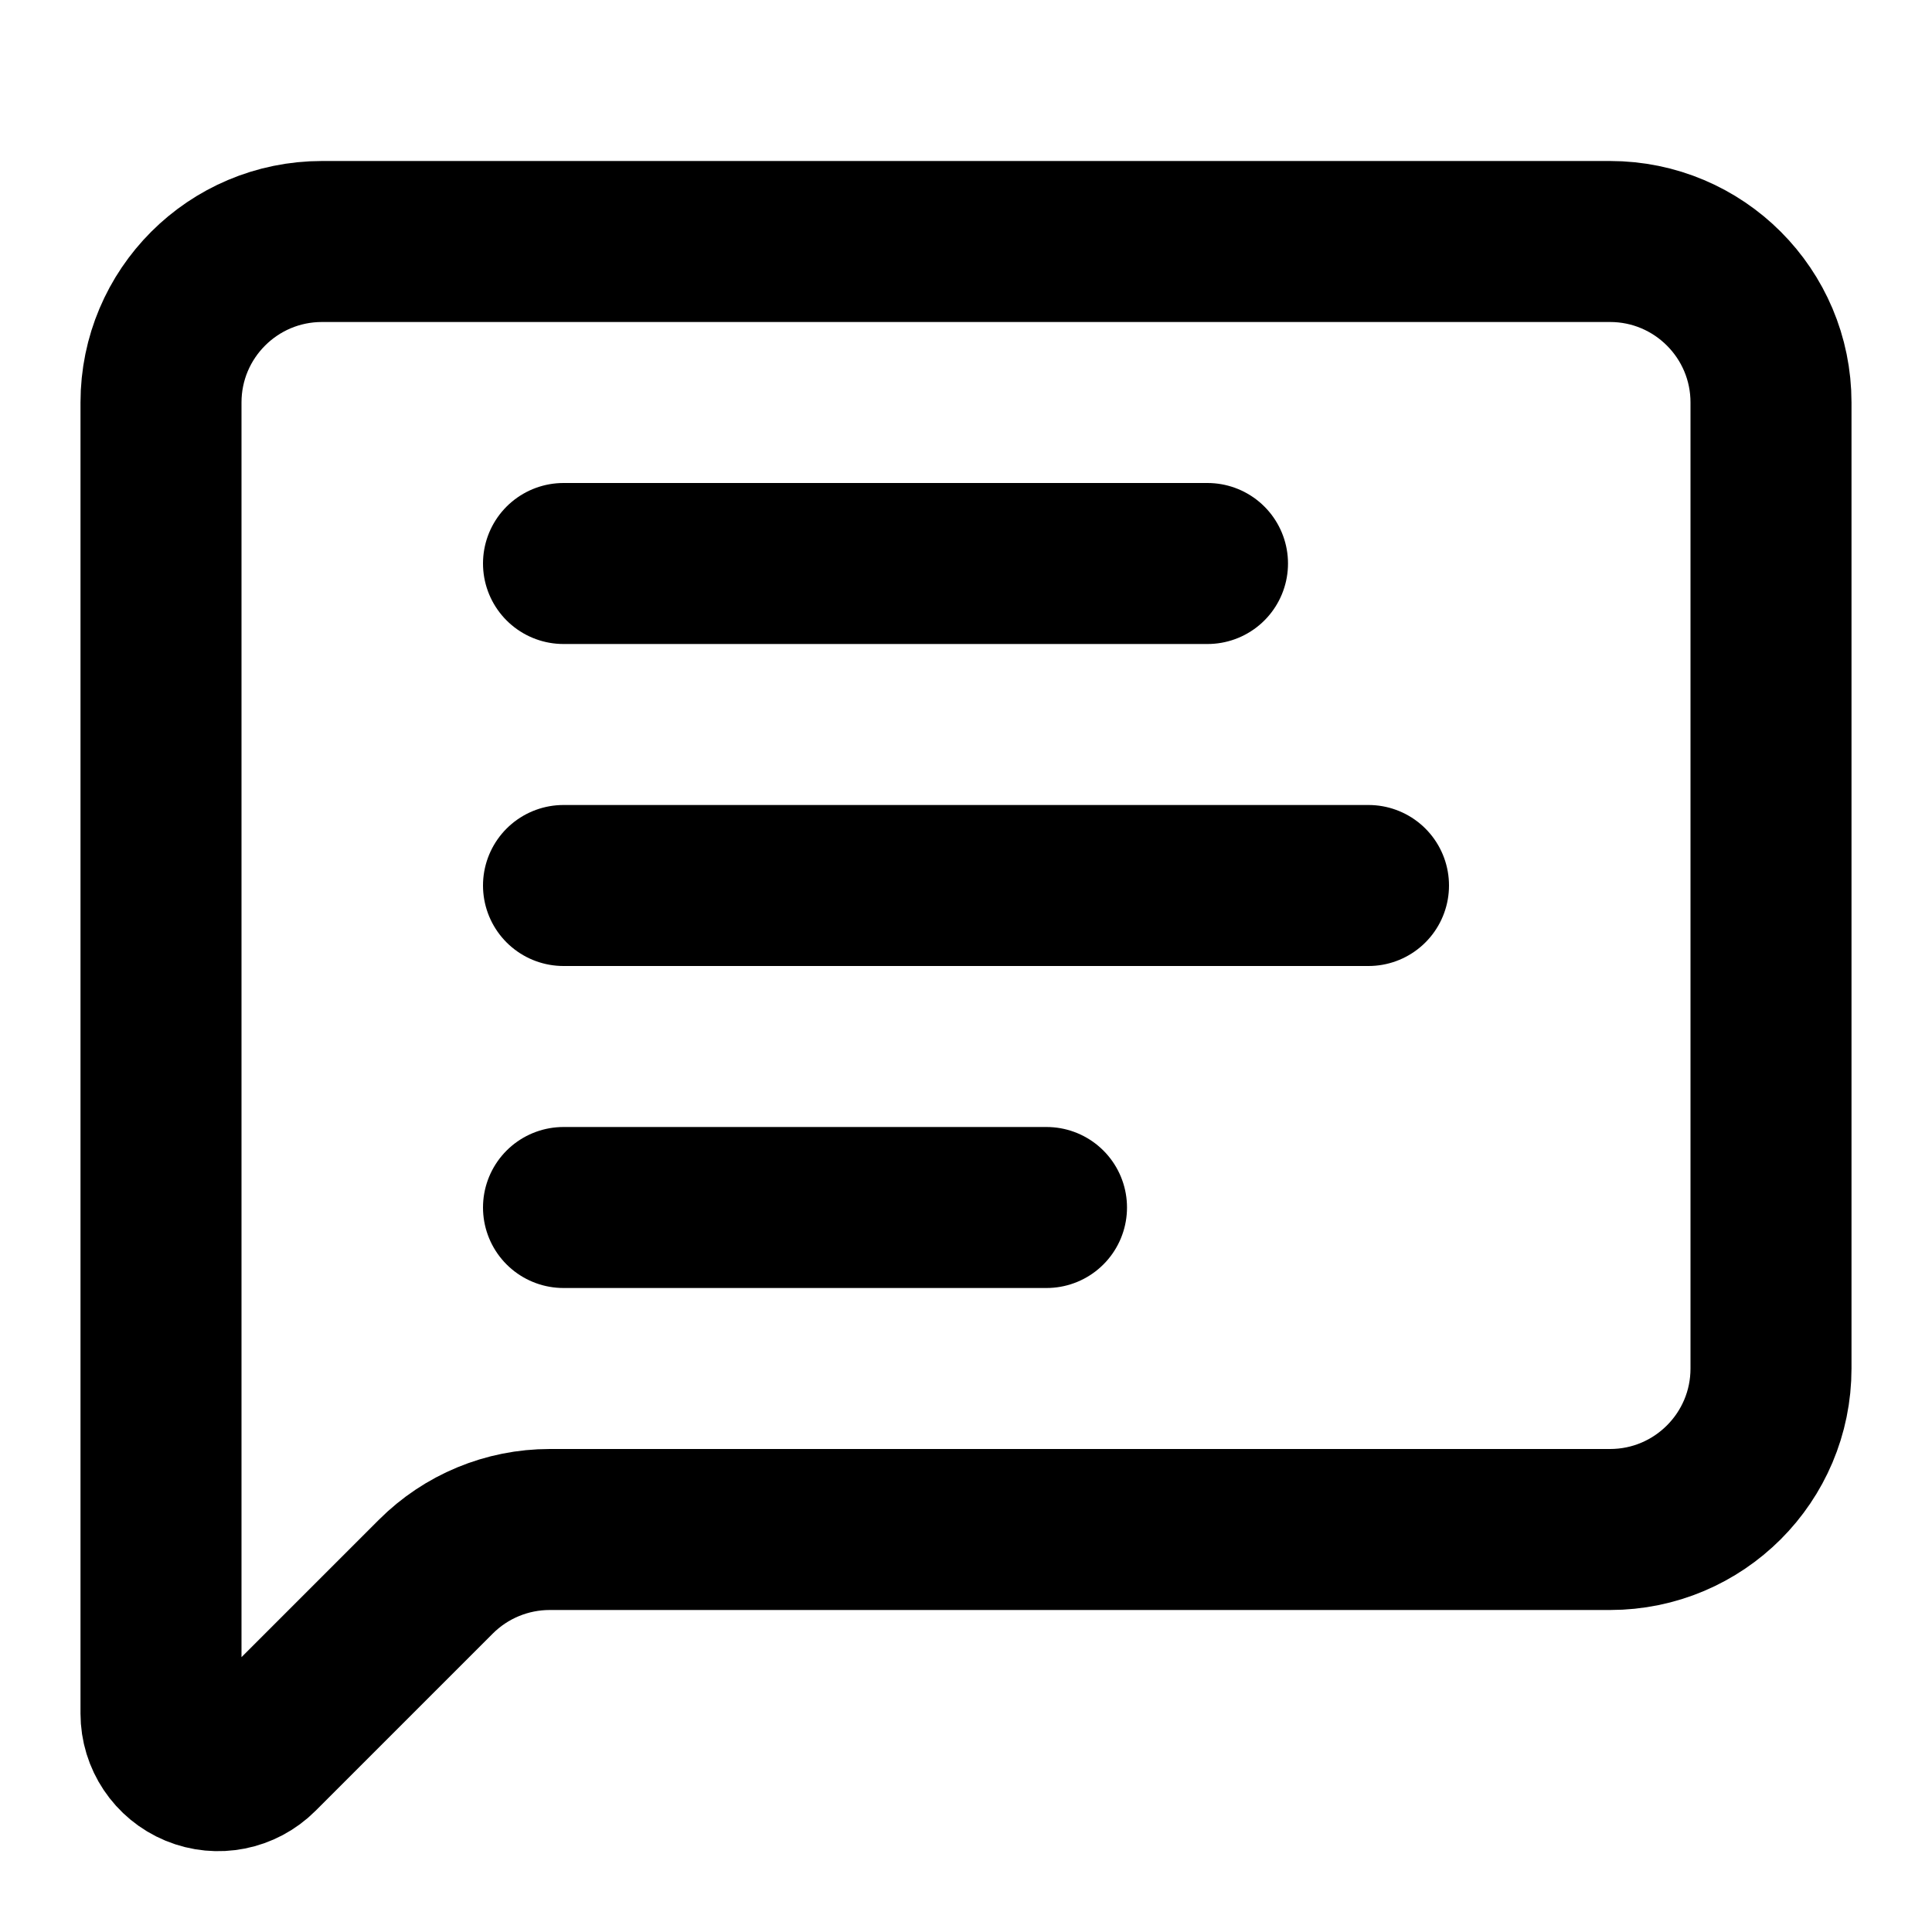
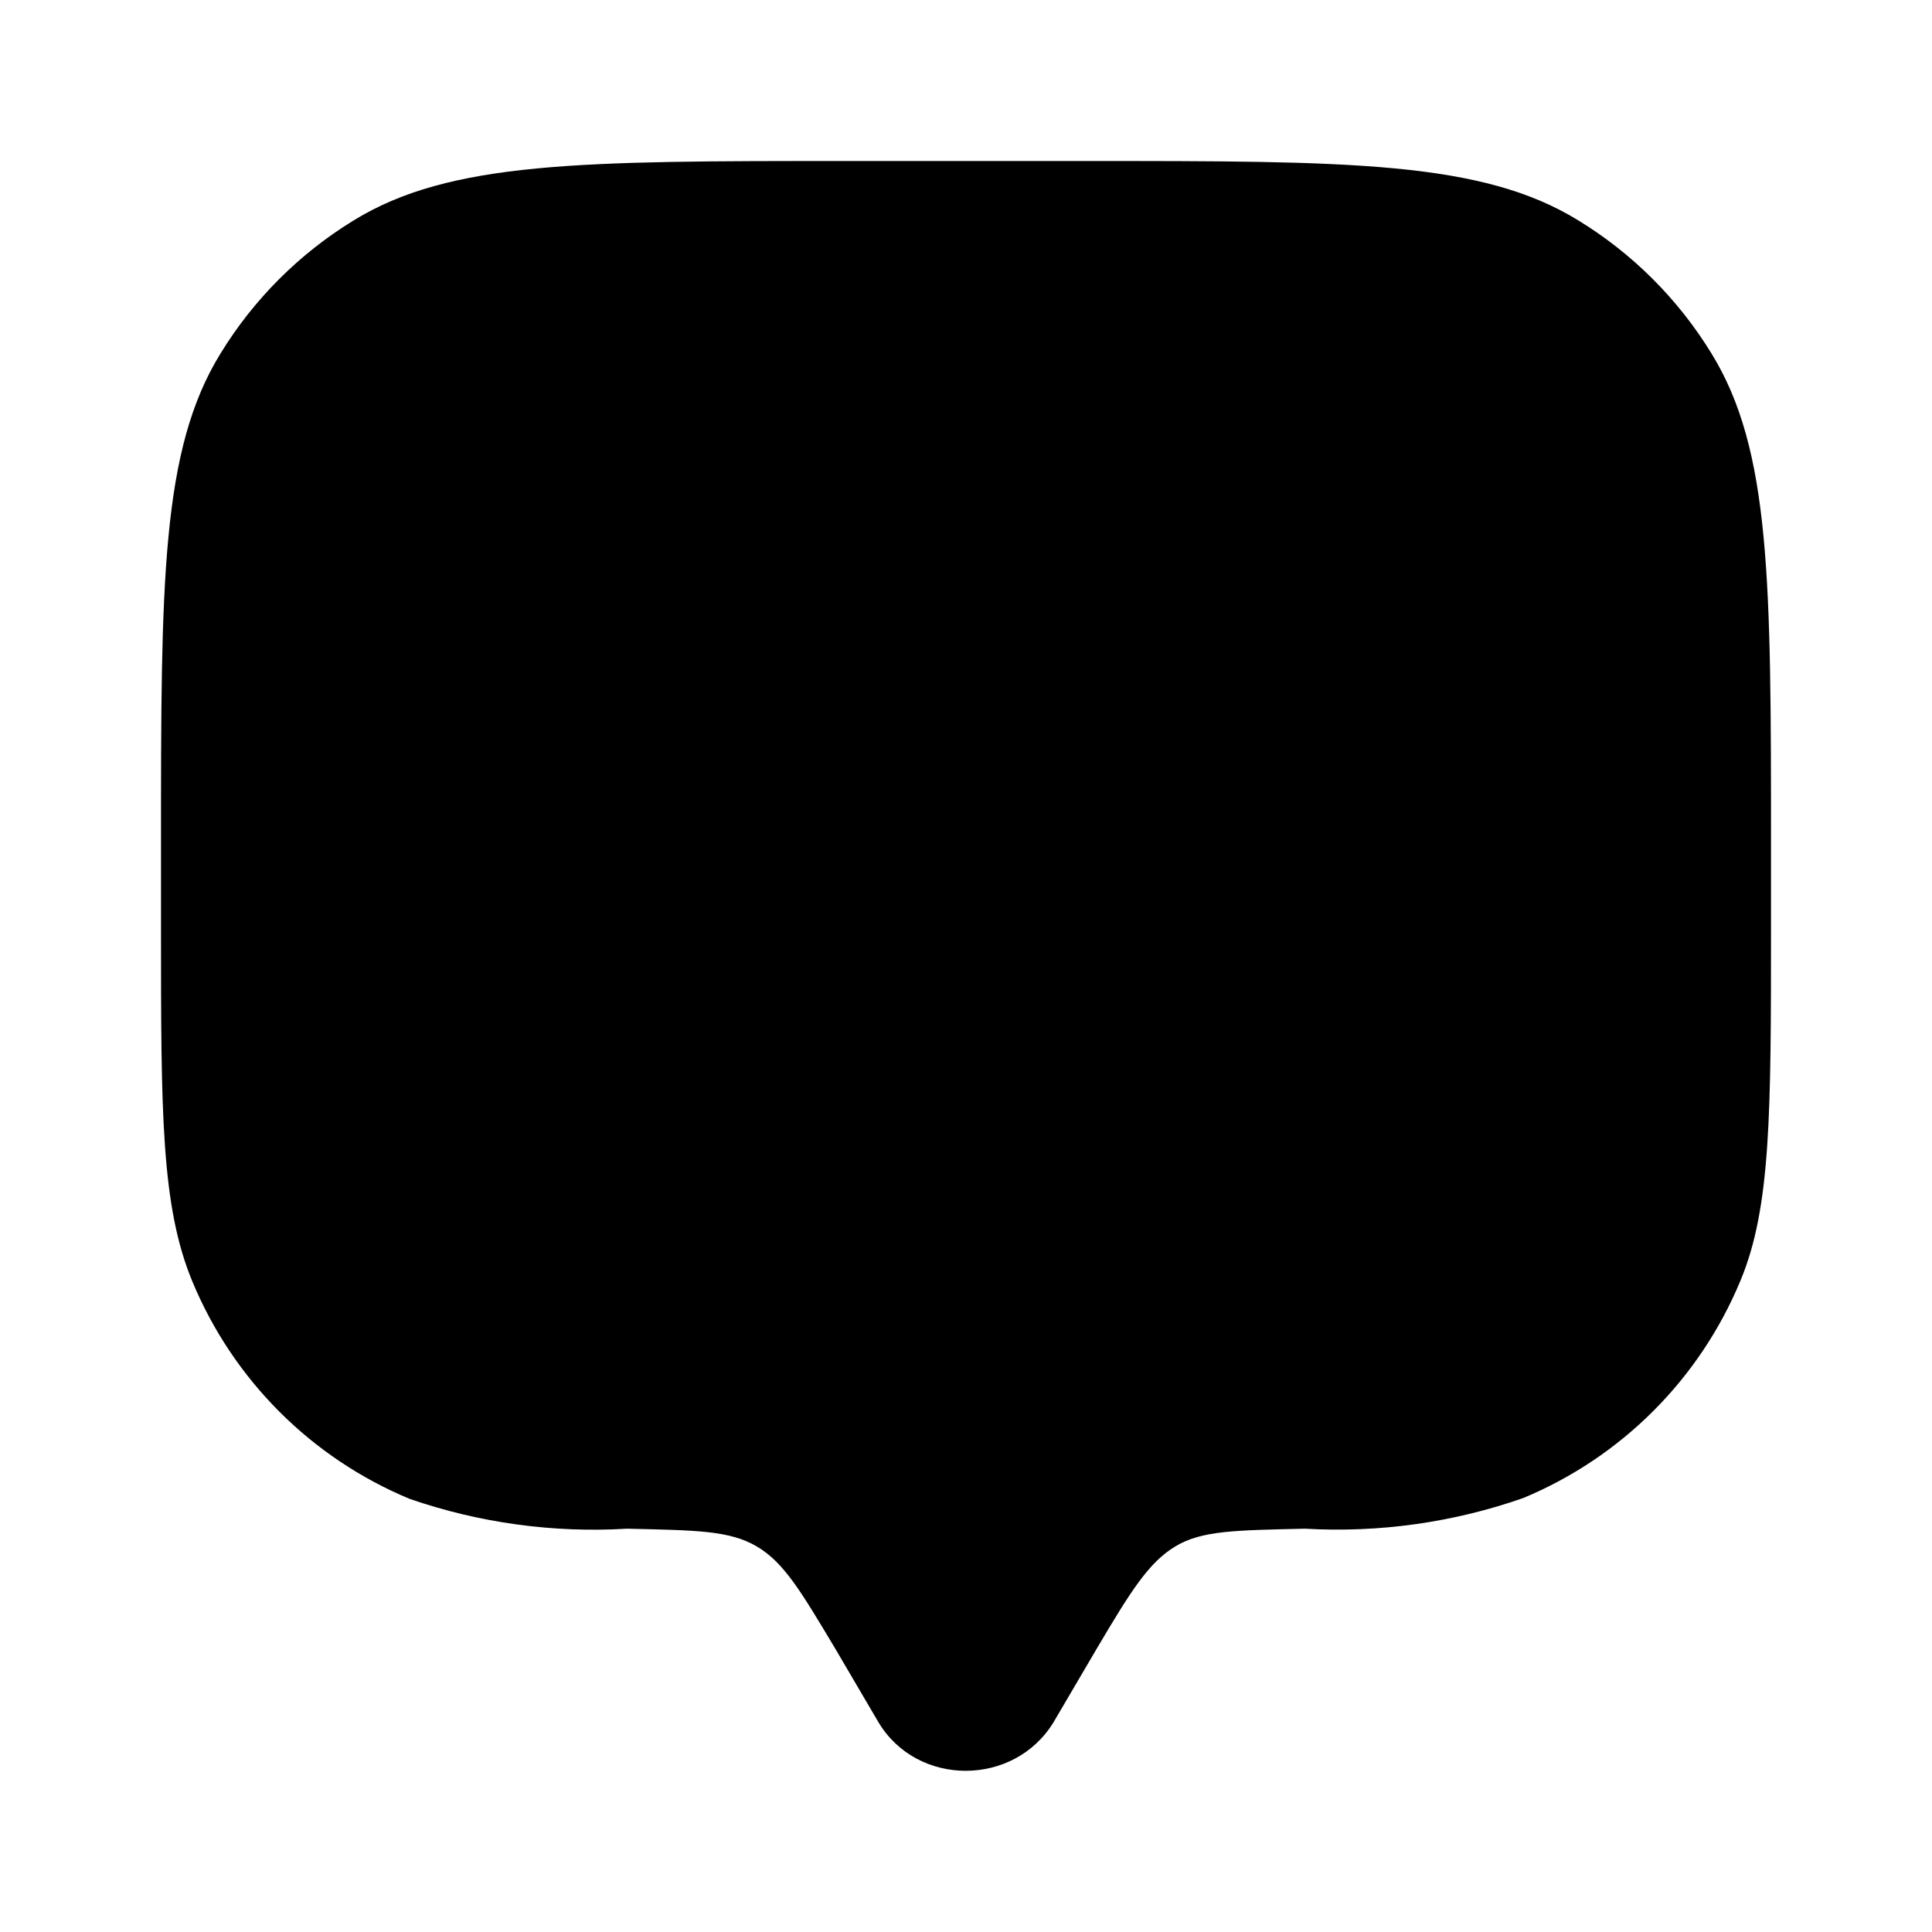
- <svg xmlns="http://www.w3.org/2000/svg" width="24" height="24" viewBox="0 0 24 24" fill="none" stroke="currentColor" stroke-width="2" stroke-linecap="round" stroke-linejoin="round">
-   <path d="M22 17a2 2 0 0 1-2 2H6.828a2 2 0 0 0-1.414.586l-2.202 2.202A.71.71 0 0 1 2 21.286V5a2 2 0 0 1 2-2h16a2 2 0 0 1 2 2z" />
-   <path d="M7 11h10" />
-   <path d="M7 15h6" />
-   <path d="M7 7h8" />
+ <svg xmlns="http://www.w3.org/2000/svg" width="24" height="24" viewBox="0 0 24 24">
+   <path fill="currentColor" d="m13.63 20.47-.54.92c-.49.81-1.7.81-2.18 0l-.54-.92c-.42-.7-.63-1.06-.97-1.26s-.76-.2-1.61-.22a7 7 0 0 1-2.7-.37 5 5 0 0 1-2.7-2.7C2 14.98 2 13.82 2 11.5v-1c0-3.27 0-4.91.74-6.11a5 5 0 0 1 1.65-1.65C5.59 2 7.23 2 10.5 2h3c3.27 0 4.91 0 6.11.74a5 5 0 0 1 1.65 1.65c.74 1.2.74 2.84.74 6.11v1c0 2.33 0 3.5-.38 4.41a5 5 0 0 1-2.7 2.7 7 7 0 0 1-2.71.38c-.85.02-1.28.02-1.61.22s-.55.55-.97 1.26" />
</svg>
